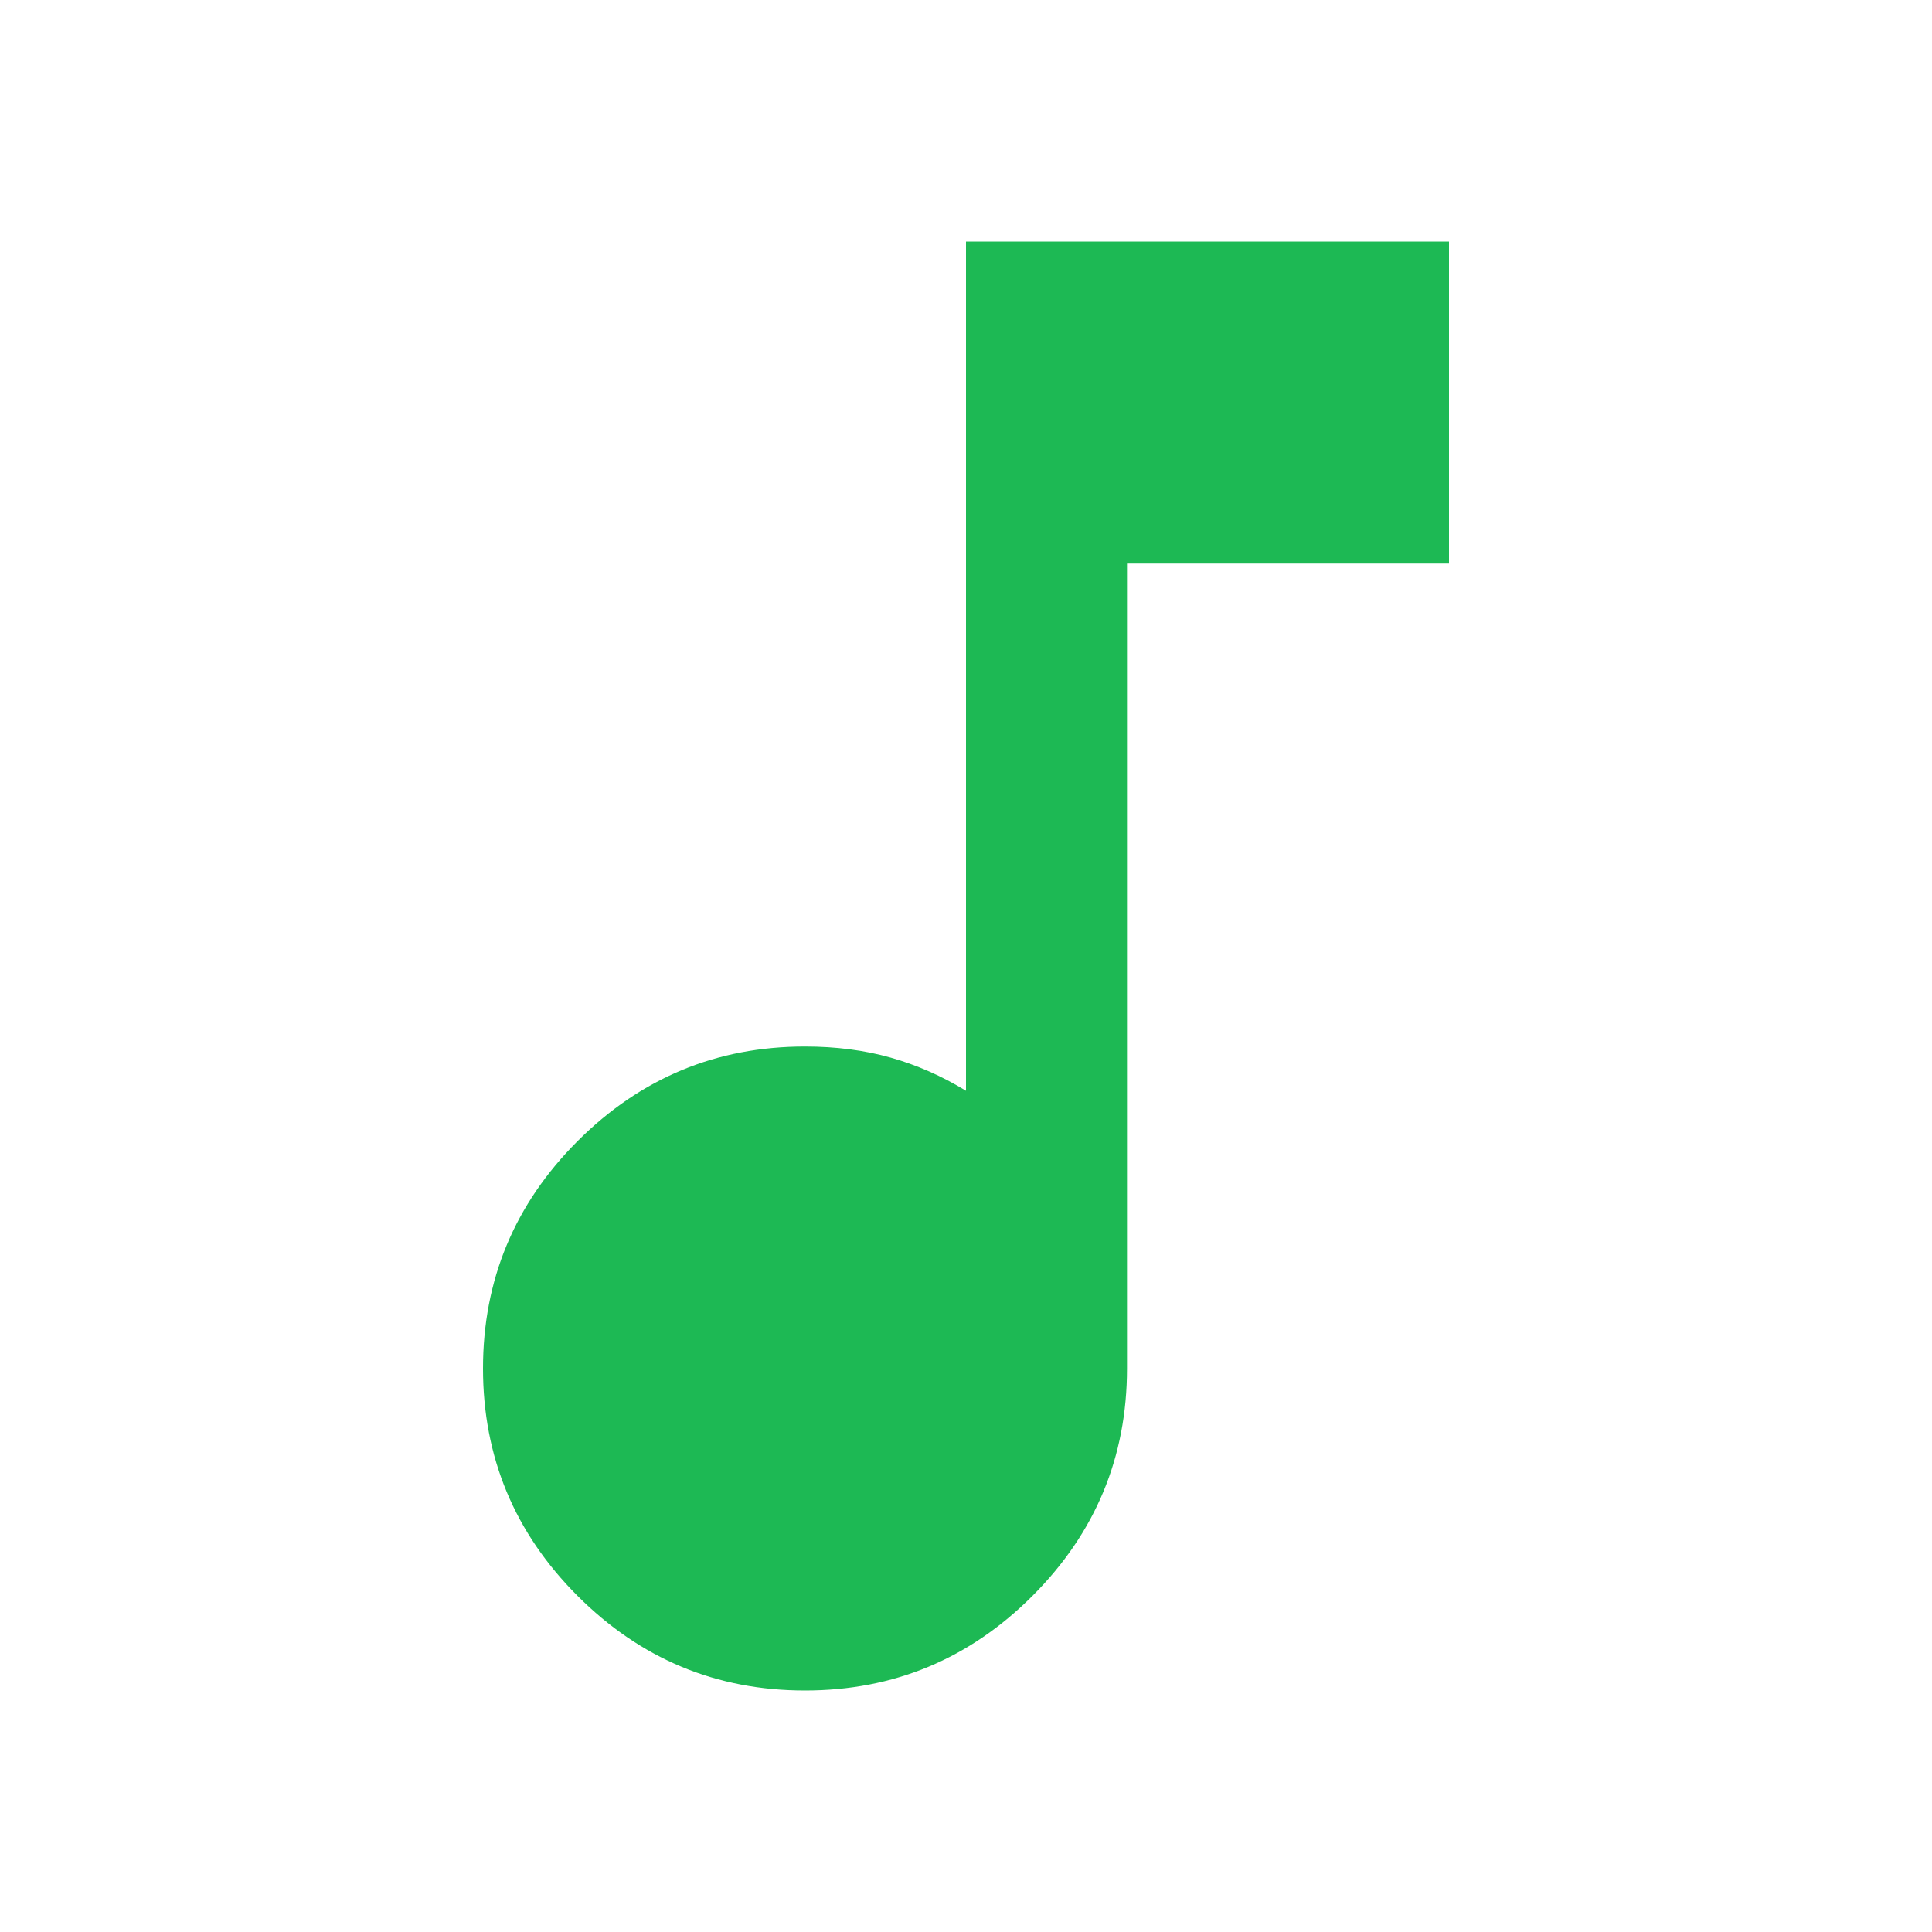
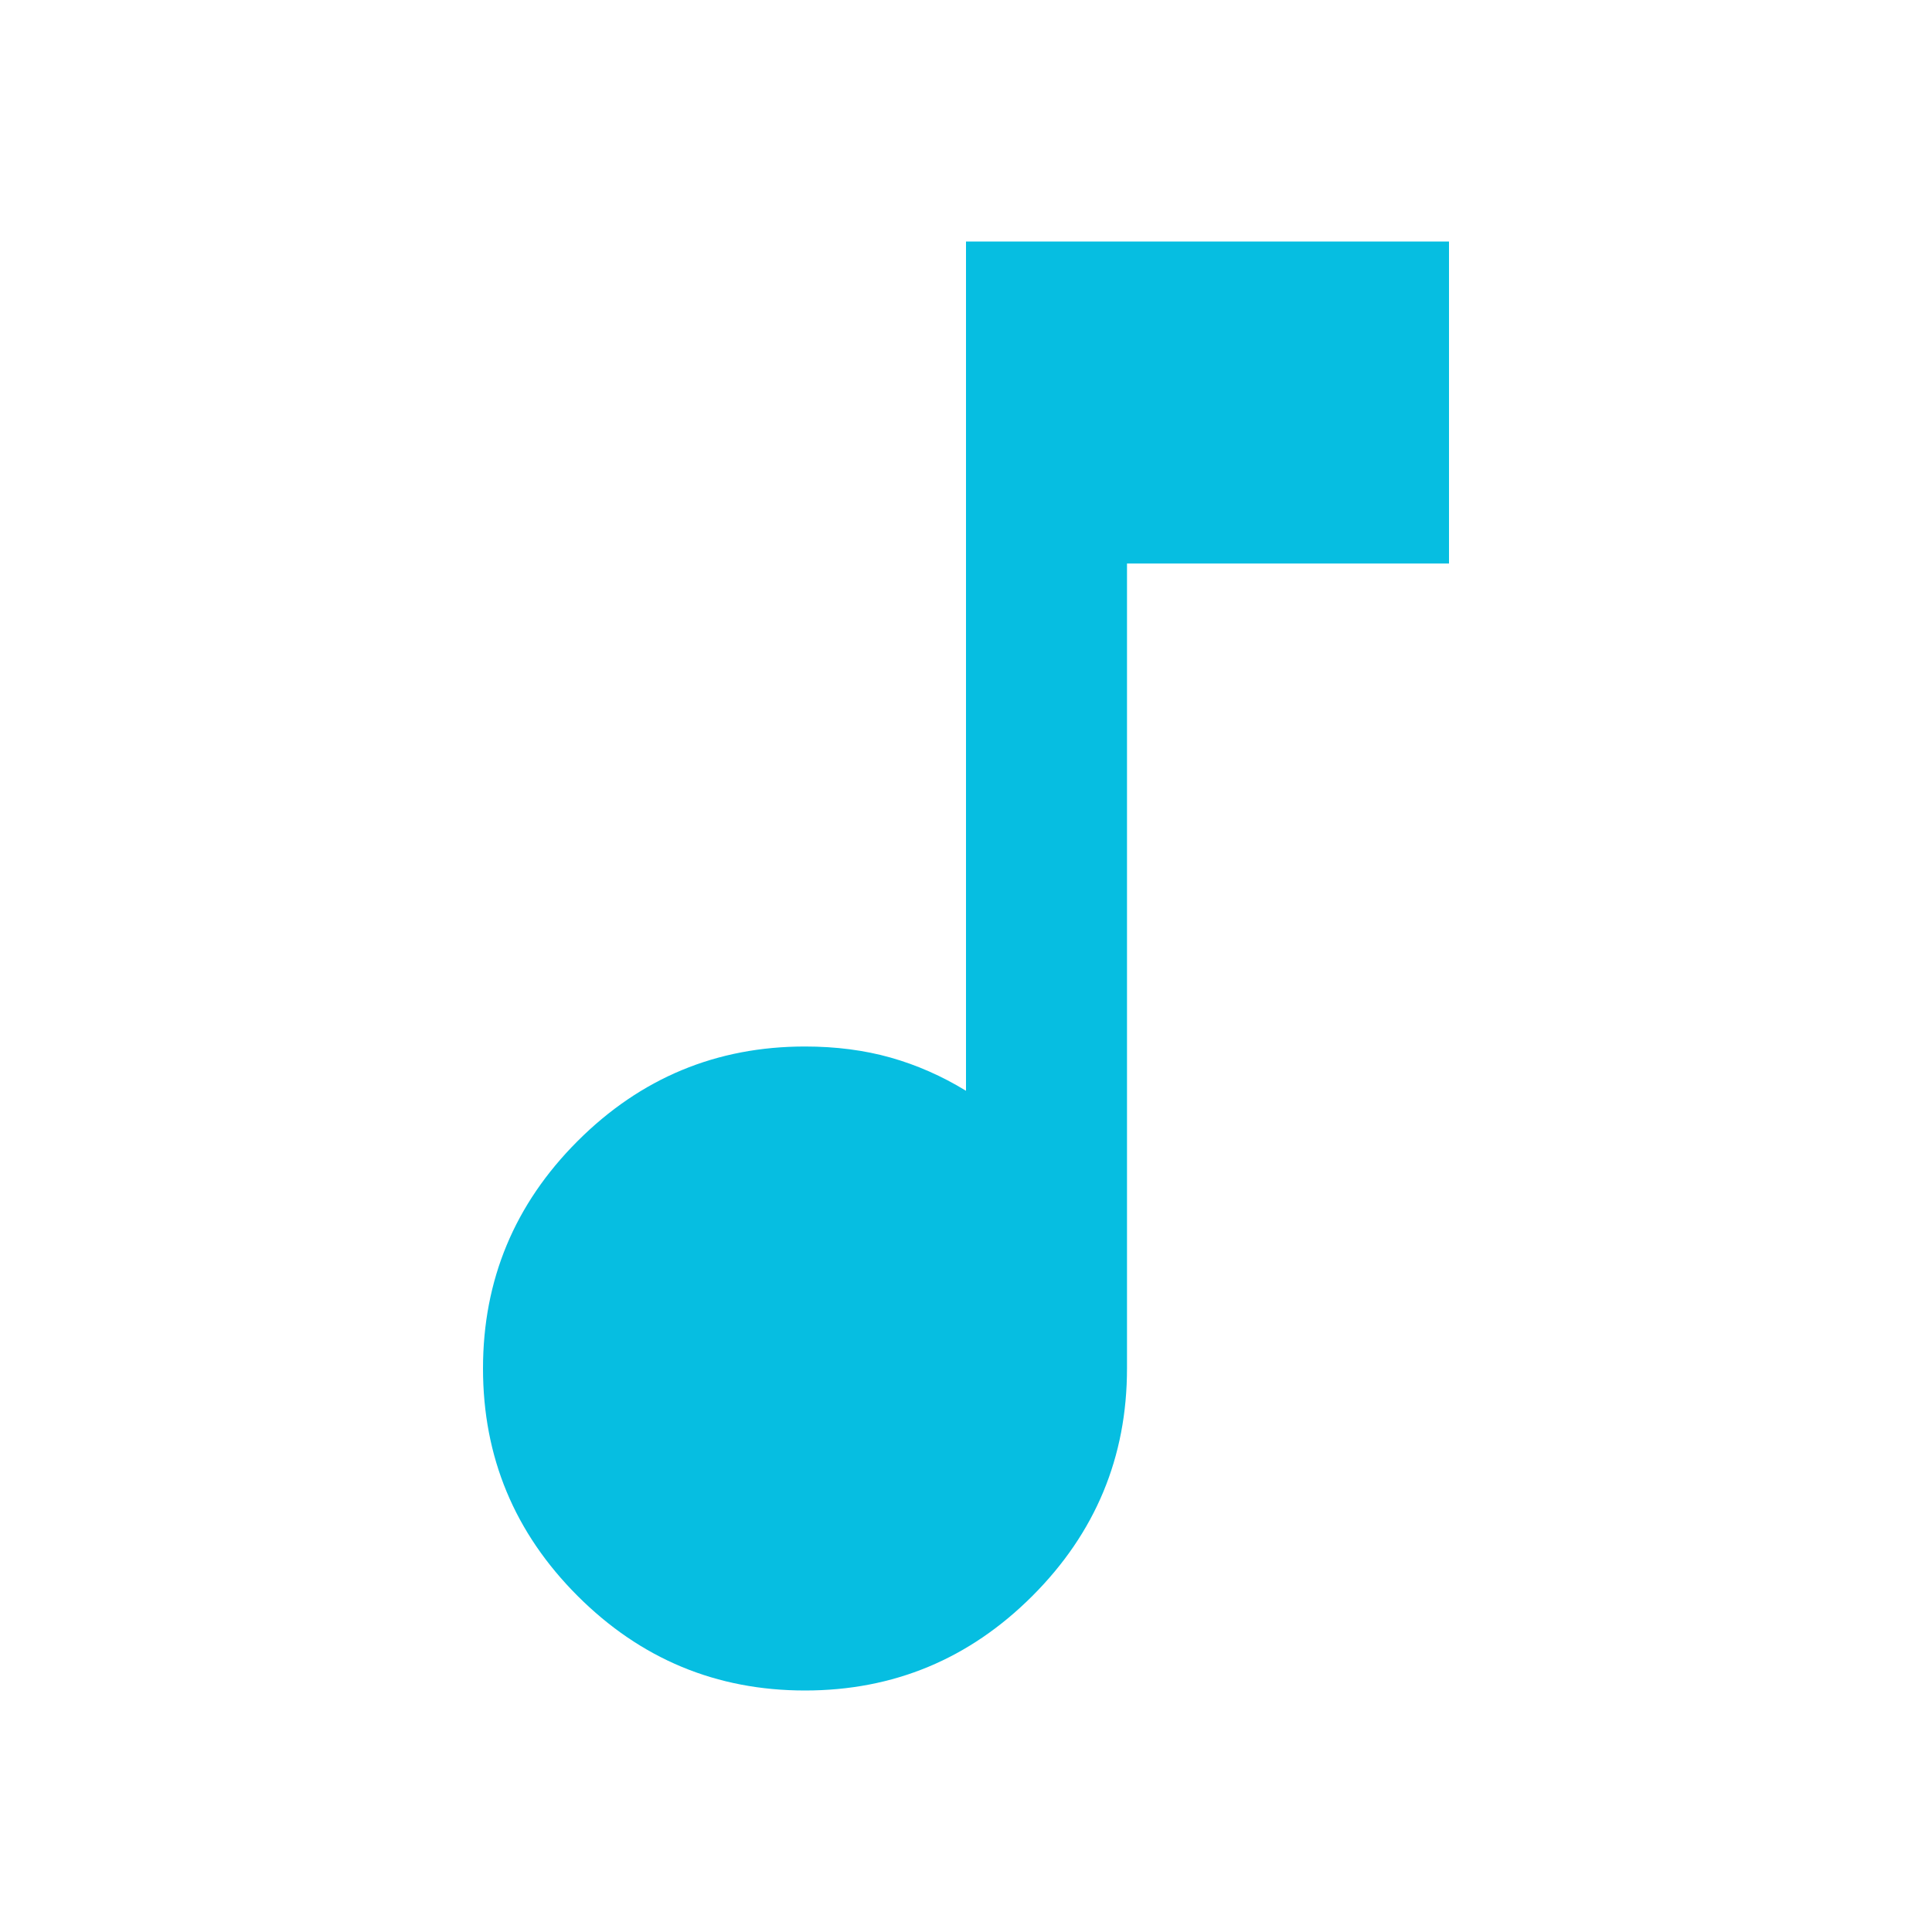
- <svg xmlns="http://www.w3.org/2000/svg" height="24px" viewBox="0 -960 960 960" width="24px" fill="#1db954">
+ <svg xmlns="http://www.w3.org/2000/svg" height="24px" viewBox="0 -960 960 960" width="24px" fill="#06BEE1">
  <path d="M400-120q-66 0-113-47t-47-113q0-66 47-113t113-47q23 0 42.5 5.5T480-418v-422h240v160H560v400q0 66-47 113t-113 47Z" />
</svg>
